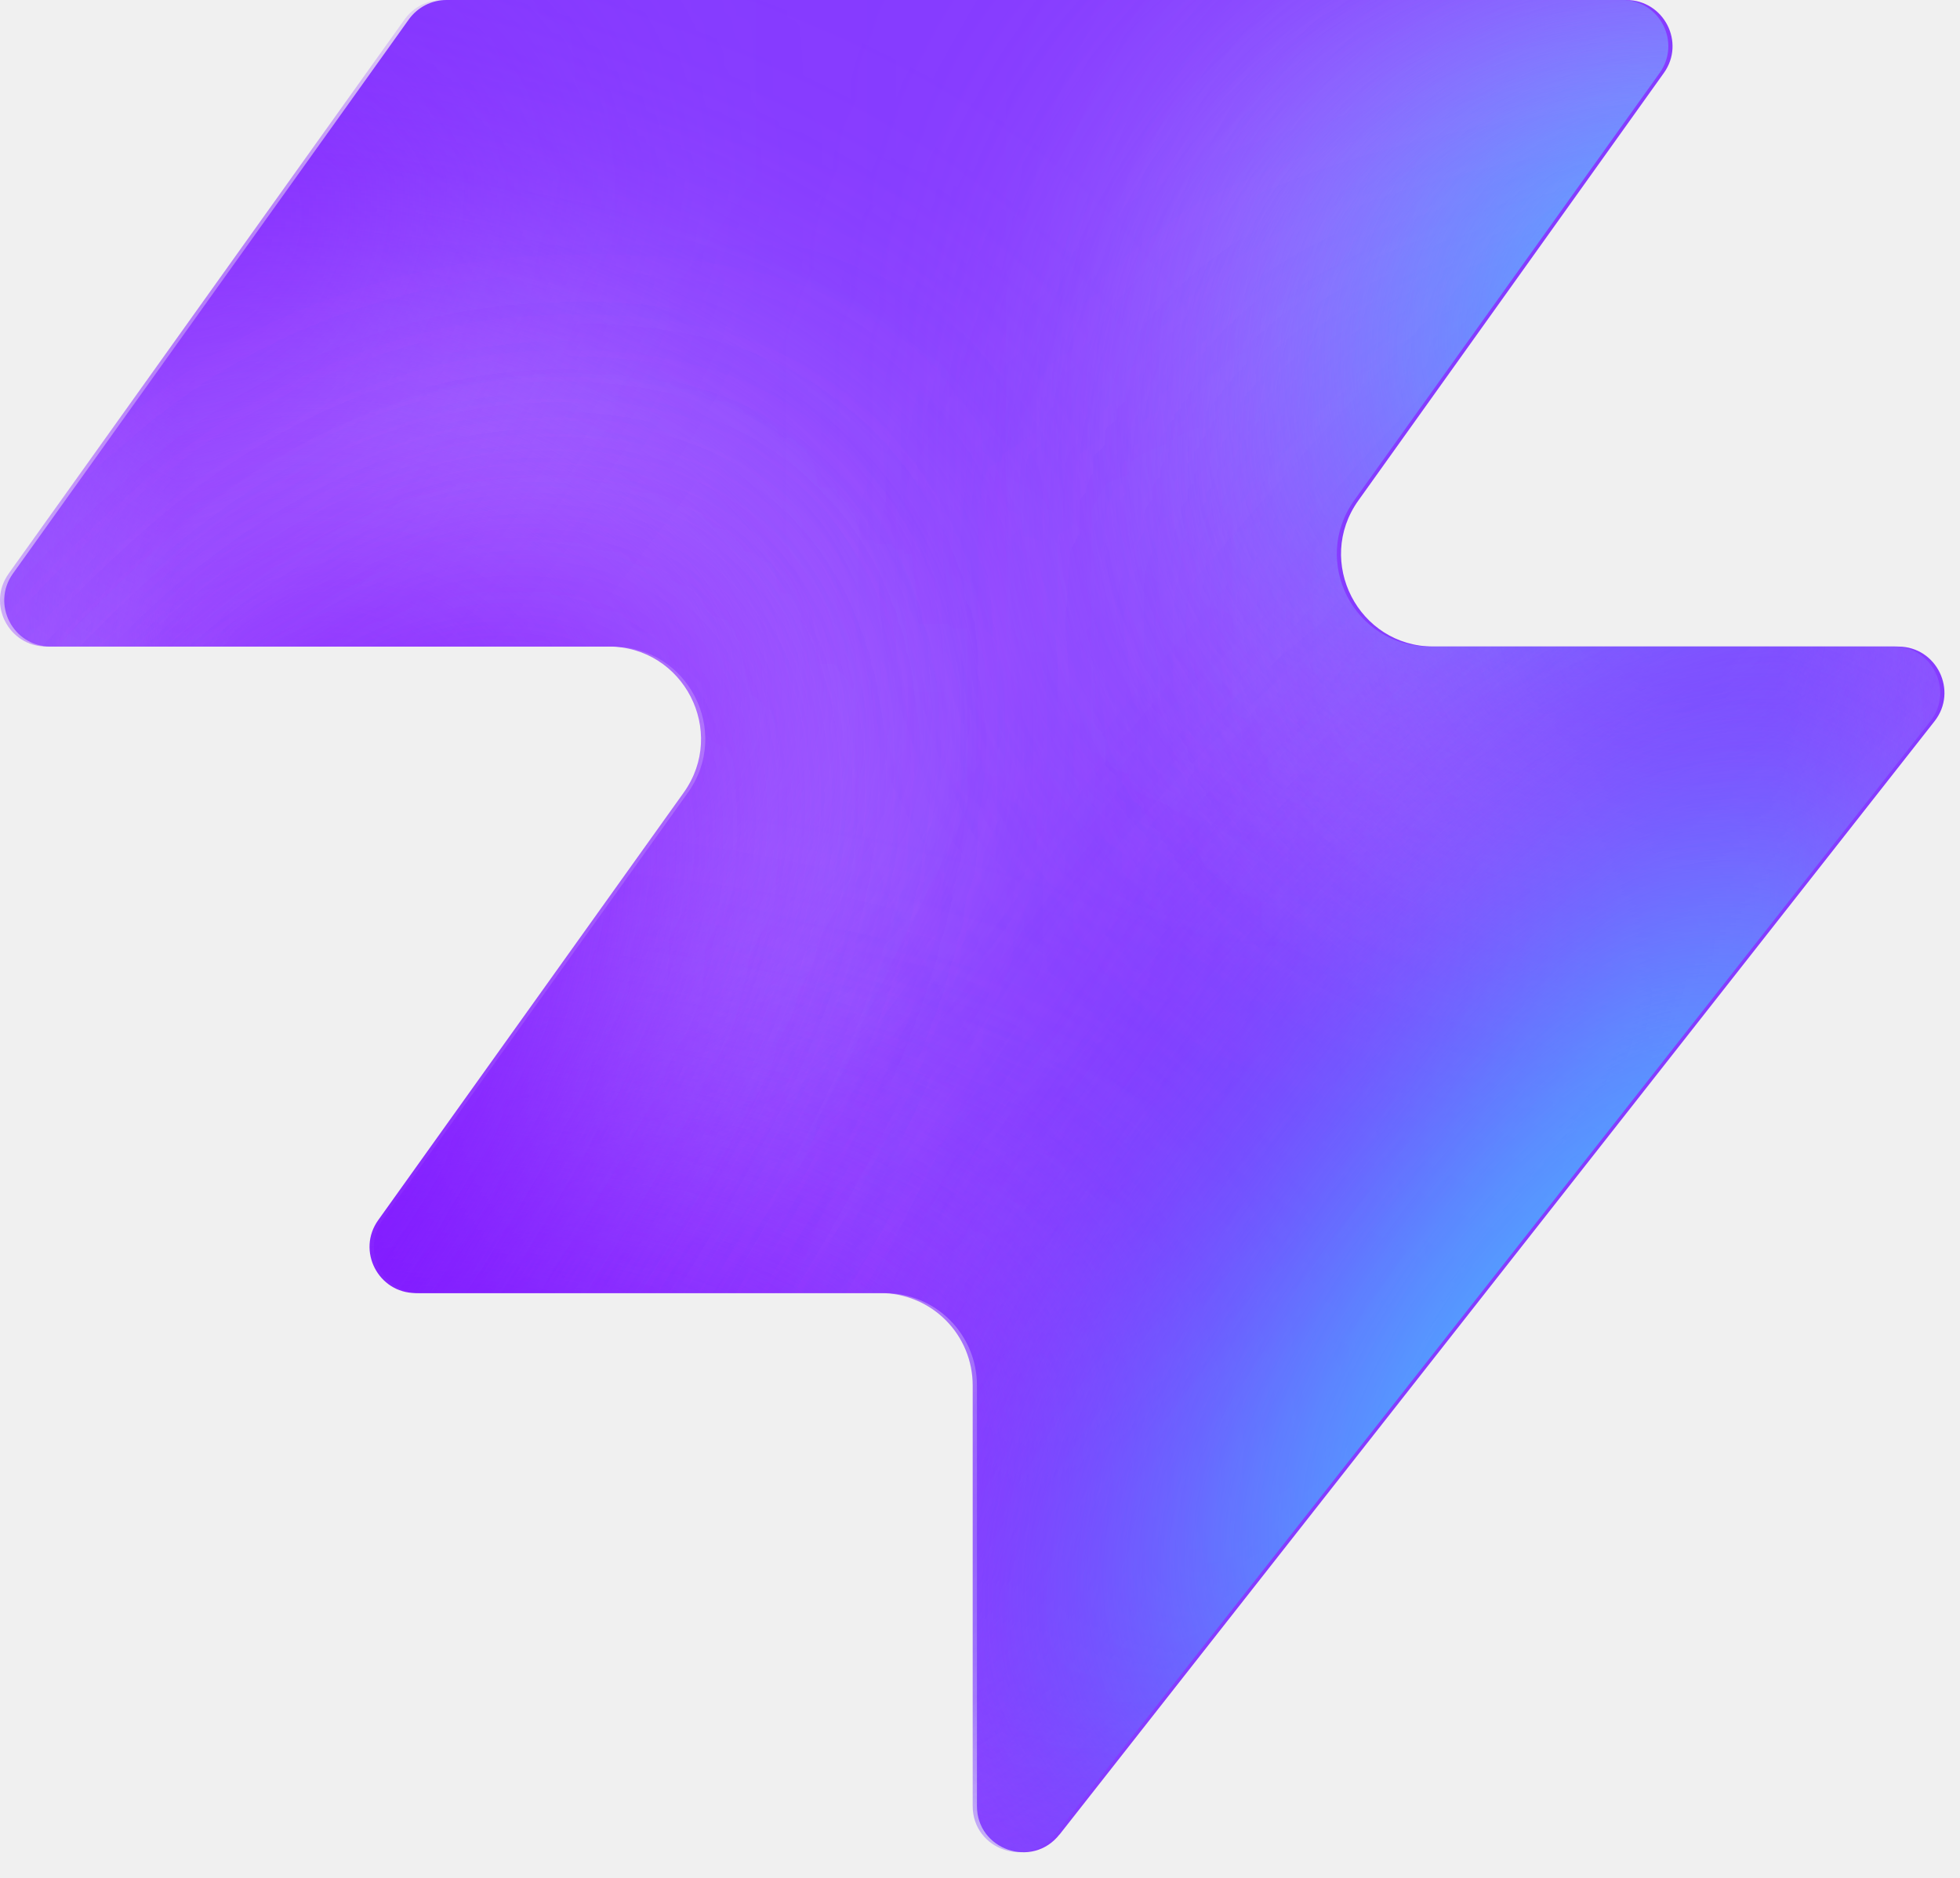
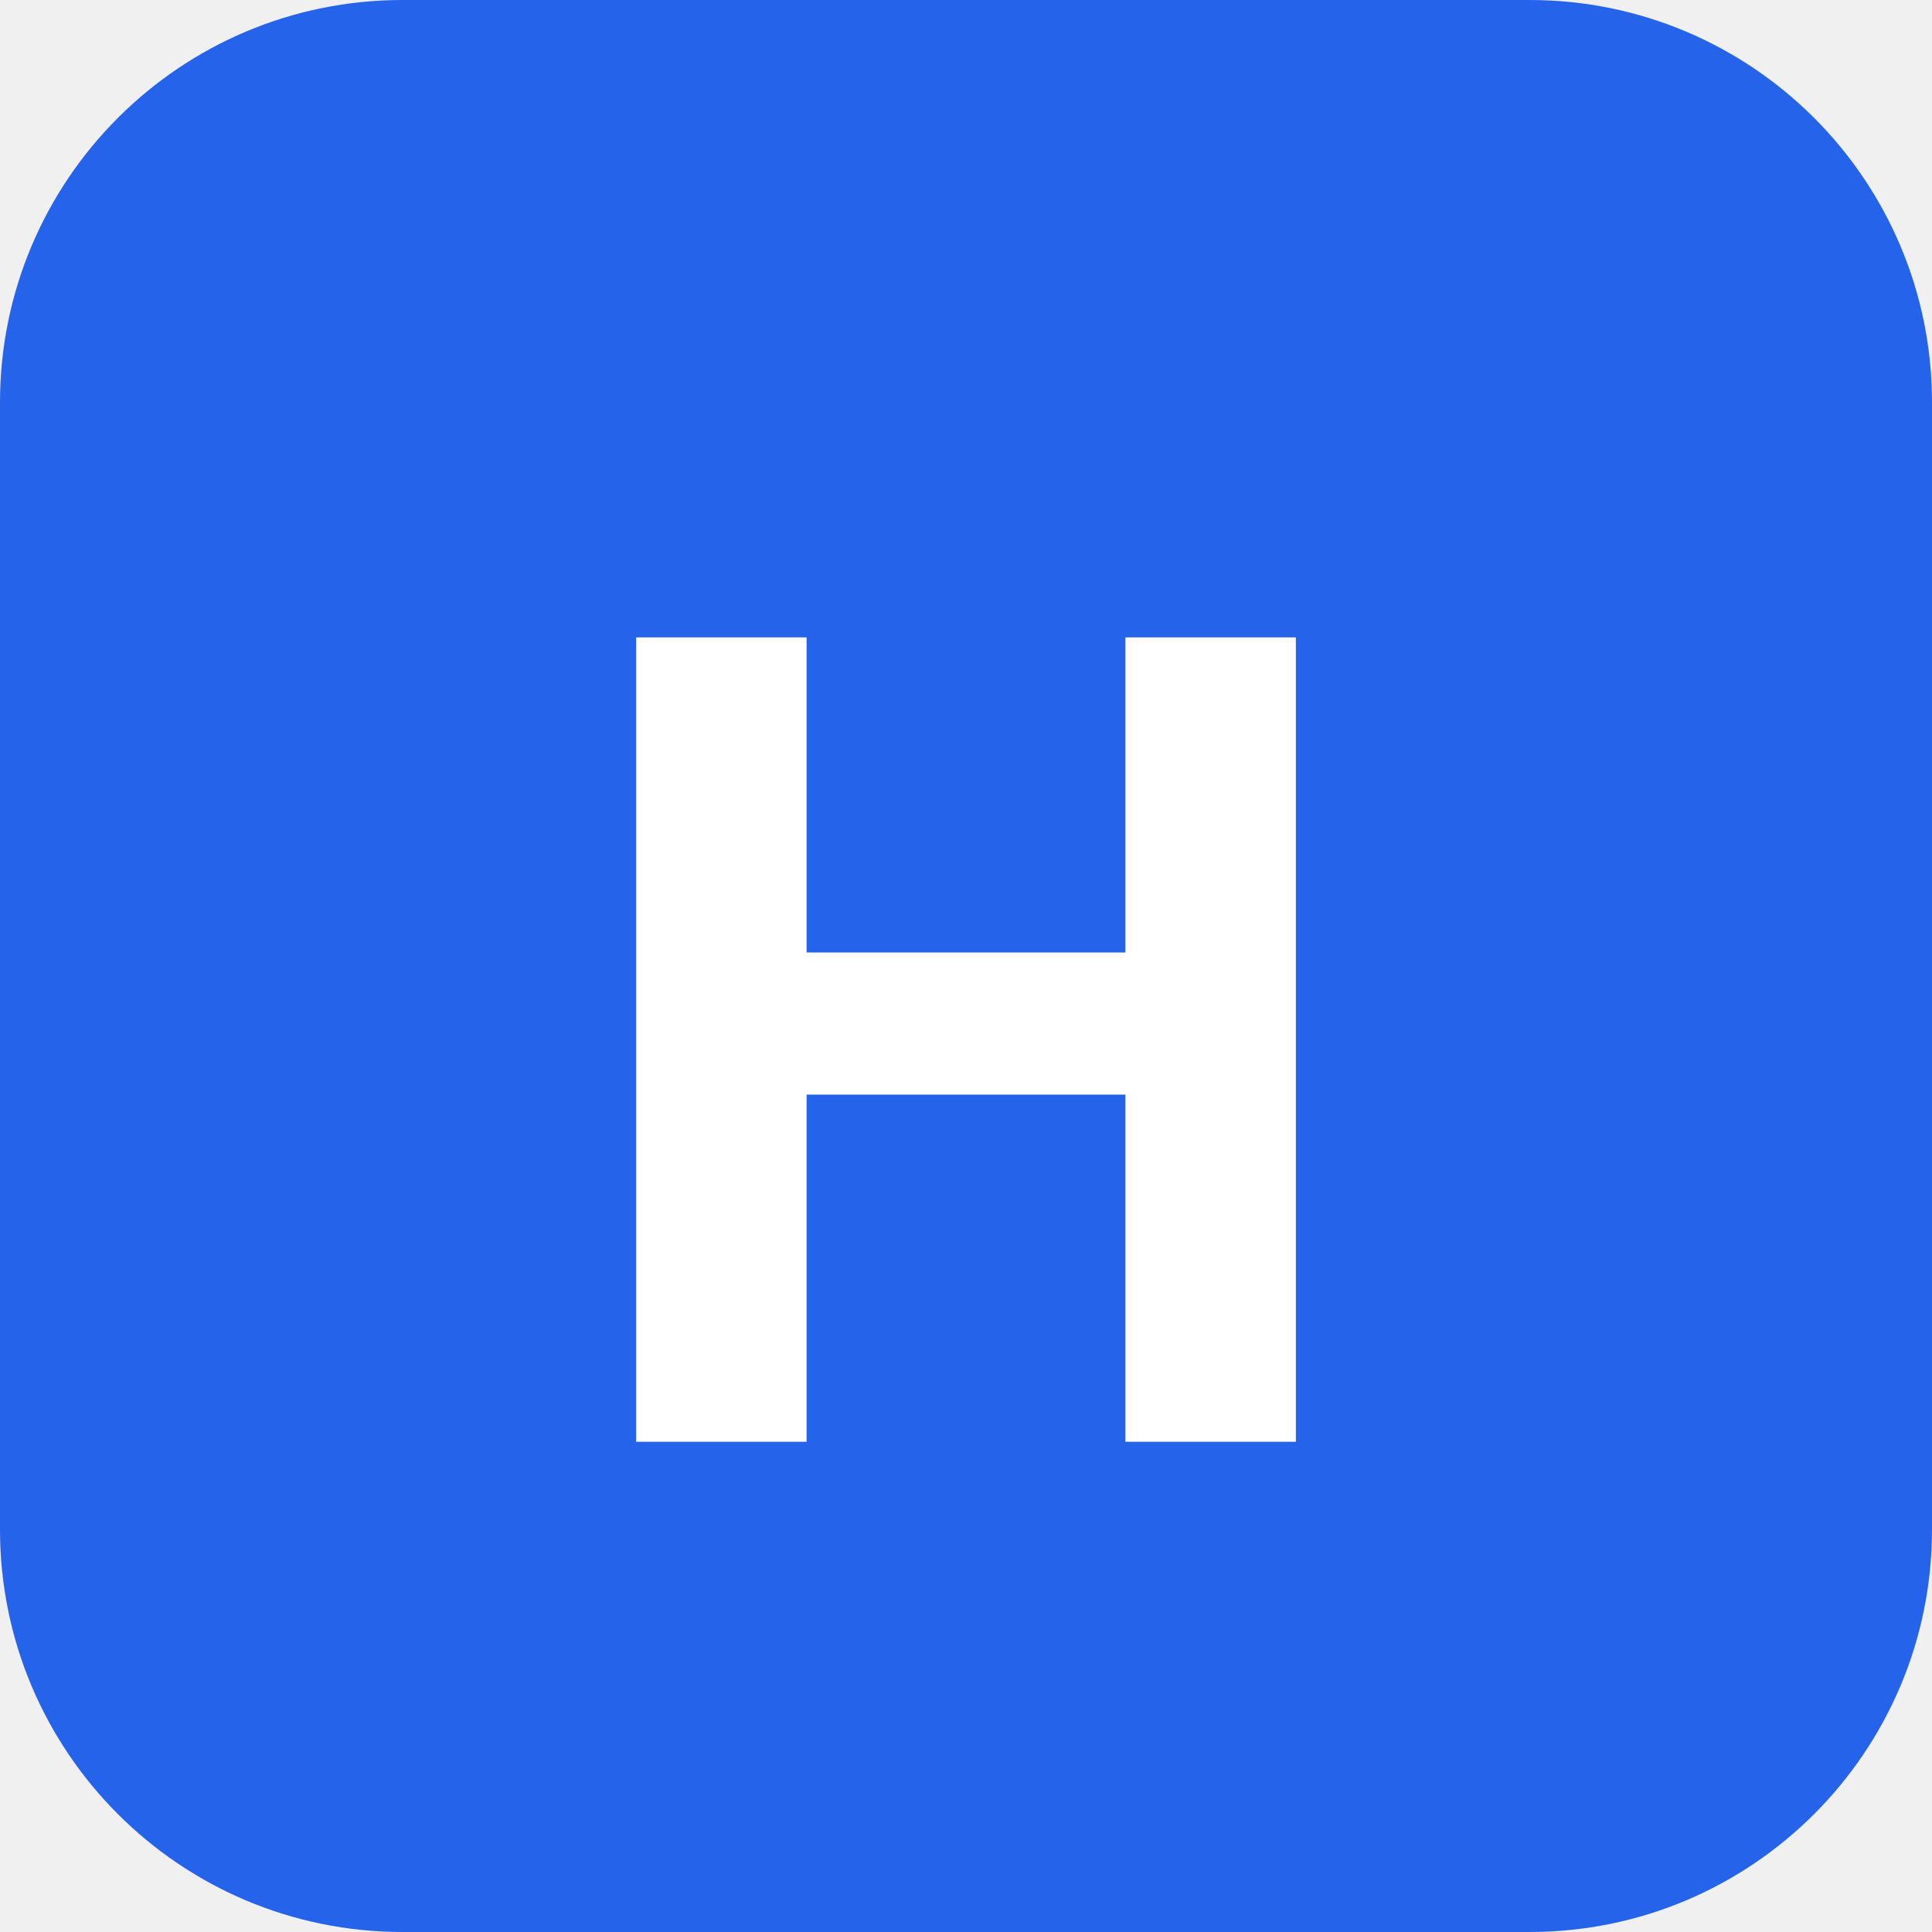
- <svg xmlns="http://www.w3.org/2000/svg" width="48" height="46" fill="none" viewBox="0 0 48 46">
-   <path fill="#863bff" d="M25.946 44.938c-.664.845-2.021.375-2.021-.698V33.937a2.26 2.26 0 0 0-2.262-2.262H10.287c-.92 0-1.456-1.04-.92-1.788l7.48-10.471c1.07-1.497 0-3.578-1.842-3.578H1.237c-.92 0-1.456-1.04-.92-1.788L10.013.474c.214-.297.556-.474.92-.474h28.894c.92 0 1.456 1.04.92 1.788l-7.48 10.471c-1.07 1.498 0 3.579 1.842 3.579h11.377c.943 0 1.473 1.088.89 1.83L25.947 44.94z" style="fill:#863bff;fill:color(display-p3 .525 .23 1);fill-opacity:1" />
-   <mask id="a" width="48" height="46" x="0" y="0" maskUnits="userSpaceOnUse" style="mask-type:alpha">
-     <path fill="#000" d="M25.842 44.938c-.664.844-2.021.375-2.021-.698V33.937a2.26 2.26 0 0 0-2.262-2.262H10.183c-.92 0-1.456-1.04-.92-1.788l7.48-10.471c1.07-1.498 0-3.579-1.842-3.579H1.133c-.92 0-1.456-1.04-.92-1.787L9.91.473c.214-.297.556-.474.92-.474h28.894c.92 0 1.456 1.04.92 1.788l-7.48 10.471c-1.07 1.498 0 3.578 1.842 3.578h11.377c.943 0 1.473 1.088.89 1.832L25.843 44.94z" style="fill:#000;fill-opacity:1" />
-   </mask>
-   <g mask="url(#a)">
-     <g filter="url(#b)">
-       <ellipse cx="5.508" cy="14.704" fill="#ede6ff" rx="5.508" ry="14.704" style="fill:#ede6ff;fill:color(display-p3 .927 .903 1);fill-opacity:1" transform="matrix(.00324 1 1 -.00324 -4.47 31.516)" />
-     </g>
-     <g filter="url(#c)">
-       <ellipse cx="10.399" cy="29.851" fill="#ede6ff" rx="10.399" ry="29.851" style="fill:#ede6ff;fill:color(display-p3 .927 .903 1);fill-opacity:1" transform="matrix(.00324 1 1 -.00324 -39.328 7.883)" />
-     </g>
-     <g filter="url(#d)">
-       <ellipse cx="5.508" cy="30.487" fill="#7e14ff" rx="5.508" ry="30.487" style="fill:#7e14ff;fill:color(display-p3 .492 .077 1);fill-opacity:1" transform="rotate(89.814 -25.913 -14.639)scale(1 -1)" />
-     </g>
-     <g filter="url(#e)">
-       <ellipse cx="5.508" cy="30.599" fill="#7e14ff" rx="5.508" ry="30.599" style="fill:#7e14ff;fill:color(display-p3 .492 .077 1);fill-opacity:1" transform="rotate(89.814 -32.644 -3.334)scale(1 -1)" />
-     </g>
-     <g filter="url(#f)">
-       <ellipse cx="5.508" cy="30.599" fill="#7e14ff" rx="5.508" ry="30.599" style="fill:#7e14ff;fill:color(display-p3 .492 .077 1);fill-opacity:1" transform="matrix(.00324 1 1 -.00324 -34.34 30.47)" />
-     </g>
-     <g filter="url(#g)">
-       <ellipse cx="14.072" cy="22.078" fill="#ede6ff" rx="14.072" ry="22.078" style="fill:#ede6ff;fill:color(display-p3 .927 .903 1);fill-opacity:1" transform="rotate(93.35 24.506 48.493)scale(-1 1)" />
-     </g>
-     <g filter="url(#h)">
-       <ellipse cx="3.47" cy="21.501" fill="#7e14ff" rx="3.47" ry="21.501" style="fill:#7e14ff;fill:color(display-p3 .492 .077 1);fill-opacity:1" transform="rotate(89.009 28.708 47.59)scale(-1 1)" />
-     </g>
-     <g filter="url(#i)">
-       <ellipse cx="3.47" cy="21.501" fill="#7e14ff" rx="3.47" ry="21.501" style="fill:#7e14ff;fill:color(display-p3 .492 .077 1);fill-opacity:1" transform="rotate(89.009 28.708 47.59)scale(-1 1)" />
-     </g>
-     <g filter="url(#j)">
-       <ellipse cx=".387" cy="8.972" fill="#7e14ff" rx="4.407" ry="29.108" style="fill:#7e14ff;fill:color(display-p3 .492 .077 1);fill-opacity:1" transform="rotate(39.51 .387 8.972)" />
-     </g>
-     <g filter="url(#k)">
-       <ellipse cx="47.523" cy="-6.092" fill="#7e14ff" rx="4.407" ry="29.108" style="fill:#7e14ff;fill:color(display-p3 .492 .077 1);fill-opacity:1" transform="rotate(37.892 47.523 -6.092)" />
-     </g>
-     <g filter="url(#l)">
-       <ellipse cx="41.412" cy="6.333" fill="#47bfff" rx="5.971" ry="9.665" style="fill:#47bfff;fill:color(display-p3 .28 .748 1);fill-opacity:1" transform="rotate(37.892 41.412 6.333)" />
-     </g>
-     <g filter="url(#m)">
-       <ellipse cx="-1.879" cy="38.332" fill="#7e14ff" rx="4.407" ry="29.108" style="fill:#7e14ff;fill:color(display-p3 .492 .077 1);fill-opacity:1" transform="rotate(37.892 -1.88 38.332)" />
-     </g>
-     <g filter="url(#n)">
-       <ellipse cx="-1.879" cy="38.332" fill="#7e14ff" rx="4.407" ry="29.108" style="fill:#7e14ff;fill:color(display-p3 .492 .077 1);fill-opacity:1" transform="rotate(37.892 -1.88 38.332)" />
-     </g>
-     <g filter="url(#o)">
-       <ellipse cx="35.651" cy="29.907" fill="#7e14ff" rx="4.407" ry="29.108" style="fill:#7e14ff;fill:color(display-p3 .492 .077 1);fill-opacity:1" transform="rotate(37.892 35.651 29.907)" />
-     </g>
-     <g filter="url(#p)">
-       <ellipse cx="38.418" cy="32.4" fill="#47bfff" rx="5.971" ry="15.297" style="fill:#47bfff;fill:color(display-p3 .28 .748 1);fill-opacity:1" transform="rotate(37.892 38.418 32.4)" />
-     </g>
-   </g>
-   <defs>
-     <filter id="b" width="60.045" height="41.654" x="-19.77" y="16.149" color-interpolation-filters="sRGB" filterUnits="userSpaceOnUse">
-       <feFlood flood-opacity="0" result="BackgroundImageFix" />
-       <feBlend in="SourceGraphic" in2="BackgroundImageFix" result="shape" />
-       <feGaussianBlur result="effect1_foregroundBlur_2002_17158" stdDeviation="7.659" />
-     </filter>
-     <filter id="c" width="90.34" height="51.437" x="-54.613" y="-7.533" color-interpolation-filters="sRGB" filterUnits="userSpaceOnUse">
-       <feFlood flood-opacity="0" result="BackgroundImageFix" />
-       <feBlend in="SourceGraphic" in2="BackgroundImageFix" result="shape" />
-       <feGaussianBlur result="effect1_foregroundBlur_2002_17158" stdDeviation="7.659" />
-     </filter>
-     <filter id="d" width="79.355" height="29.4" x="-49.64" y="2.03" color-interpolation-filters="sRGB" filterUnits="userSpaceOnUse">
-       <feFlood flood-opacity="0" result="BackgroundImageFix" />
-       <feBlend in="SourceGraphic" in2="BackgroundImageFix" result="shape" />
-       <feGaussianBlur result="effect1_foregroundBlur_2002_17158" stdDeviation="4.596" />
-     </filter>
-     <filter id="e" width="79.579" height="29.4" x="-45.045" y="20.029" color-interpolation-filters="sRGB" filterUnits="userSpaceOnUse">
-       <feFlood flood-opacity="0" result="BackgroundImageFix" />
-       <feBlend in="SourceGraphic" in2="BackgroundImageFix" result="shape" />
-       <feGaussianBlur result="effect1_foregroundBlur_2002_17158" stdDeviation="4.596" />
-     </filter>
-     <filter id="f" width="79.579" height="29.4" x="-43.513" y="21.178" color-interpolation-filters="sRGB" filterUnits="userSpaceOnUse">
-       <feFlood flood-opacity="0" result="BackgroundImageFix" />
-       <feBlend in="SourceGraphic" in2="BackgroundImageFix" result="shape" />
-       <feGaussianBlur result="effect1_foregroundBlur_2002_17158" stdDeviation="4.596" />
-     </filter>
-     <filter id="g" width="74.749" height="58.852" x="15.756" y="-17.901" color-interpolation-filters="sRGB" filterUnits="userSpaceOnUse">
-       <feFlood flood-opacity="0" result="BackgroundImageFix" />
-       <feBlend in="SourceGraphic" in2="BackgroundImageFix" result="shape" />
-       <feGaussianBlur result="effect1_foregroundBlur_2002_17158" stdDeviation="7.659" />
-     </filter>
-     <filter id="h" width="61.377" height="25.362" x="23.548" y="2.284" color-interpolation-filters="sRGB" filterUnits="userSpaceOnUse">
-       <feFlood flood-opacity="0" result="BackgroundImageFix" />
-       <feBlend in="SourceGraphic" in2="BackgroundImageFix" result="shape" />
-       <feGaussianBlur result="effect1_foregroundBlur_2002_17158" stdDeviation="4.596" />
-     </filter>
-     <filter id="i" width="61.377" height="25.362" x="23.548" y="2.284" color-interpolation-filters="sRGB" filterUnits="userSpaceOnUse">
-       <feFlood flood-opacity="0" result="BackgroundImageFix" />
-       <feBlend in="SourceGraphic" in2="BackgroundImageFix" result="shape" />
-       <feGaussianBlur result="effect1_foregroundBlur_2002_17158" stdDeviation="4.596" />
-     </filter>
-     <filter id="j" width="56.045" height="63.649" x="-27.636" y="-22.853" color-interpolation-filters="sRGB" filterUnits="userSpaceOnUse">
-       <feFlood flood-opacity="0" result="BackgroundImageFix" />
-       <feBlend in="SourceGraphic" in2="BackgroundImageFix" result="shape" />
-       <feGaussianBlur result="effect1_foregroundBlur_2002_17158" stdDeviation="4.596" />
-     </filter>
-     <filter id="k" width="54.814" height="64.646" x="20.116" y="-38.415" color-interpolation-filters="sRGB" filterUnits="userSpaceOnUse">
-       <feFlood flood-opacity="0" result="BackgroundImageFix" />
-       <feBlend in="SourceGraphic" in2="BackgroundImageFix" result="shape" />
-       <feGaussianBlur result="effect1_foregroundBlur_2002_17158" stdDeviation="4.596" />
-     </filter>
-     <filter id="l" width="33.541" height="35.313" x="24.641" y="-11.323" color-interpolation-filters="sRGB" filterUnits="userSpaceOnUse">
-       <feFlood flood-opacity="0" result="BackgroundImageFix" />
-       <feBlend in="SourceGraphic" in2="BackgroundImageFix" result="shape" />
-       <feGaussianBlur result="effect1_foregroundBlur_2002_17158" stdDeviation="4.596" />
-     </filter>
-     <filter id="m" width="54.814" height="64.646" x="-29.286" y="6.009" color-interpolation-filters="sRGB" filterUnits="userSpaceOnUse">
-       <feFlood flood-opacity="0" result="BackgroundImageFix" />
-       <feBlend in="SourceGraphic" in2="BackgroundImageFix" result="shape" />
-       <feGaussianBlur result="effect1_foregroundBlur_2002_17158" stdDeviation="4.596" />
-     </filter>
-     <filter id="n" width="54.814" height="64.646" x="-29.286" y="6.009" color-interpolation-filters="sRGB" filterUnits="userSpaceOnUse">
-       <feFlood flood-opacity="0" result="BackgroundImageFix" />
-       <feBlend in="SourceGraphic" in2="BackgroundImageFix" result="shape" />
-       <feGaussianBlur result="effect1_foregroundBlur_2002_17158" stdDeviation="4.596" />
-     </filter>
-     <filter id="o" width="54.814" height="64.646" x="8.244" y="-2.416" color-interpolation-filters="sRGB" filterUnits="userSpaceOnUse">
-       <feFlood flood-opacity="0" result="BackgroundImageFix" />
-       <feBlend in="SourceGraphic" in2="BackgroundImageFix" result="shape" />
-       <feGaussianBlur result="effect1_foregroundBlur_2002_17158" stdDeviation="4.596" />
-     </filter>
-     <filter id="p" width="39.409" height="43.623" x="18.713" y="10.588" color-interpolation-filters="sRGB" filterUnits="userSpaceOnUse">
-       <feFlood flood-opacity="0" result="BackgroundImageFix" />
-       <feBlend in="SourceGraphic" in2="BackgroundImageFix" result="shape" />
-       <feGaussianBlur result="effect1_foregroundBlur_2002_17158" stdDeviation="4.596" />
-     </filter>
-   </defs>
+ <svg xmlns="http://www.w3.org/2000/svg" width="48" height="48" viewBox="0 0 48 48">
+   <rect width="48" height="48" rx="10" fill="#2563EB" />
+   <text x="50%" y="52%" dominant-baseline="central" text-anchor="middle" font-family="sans-serif" font-weight="900" font-size="28" fill="#FFFFFF">H</text>
</svg>
